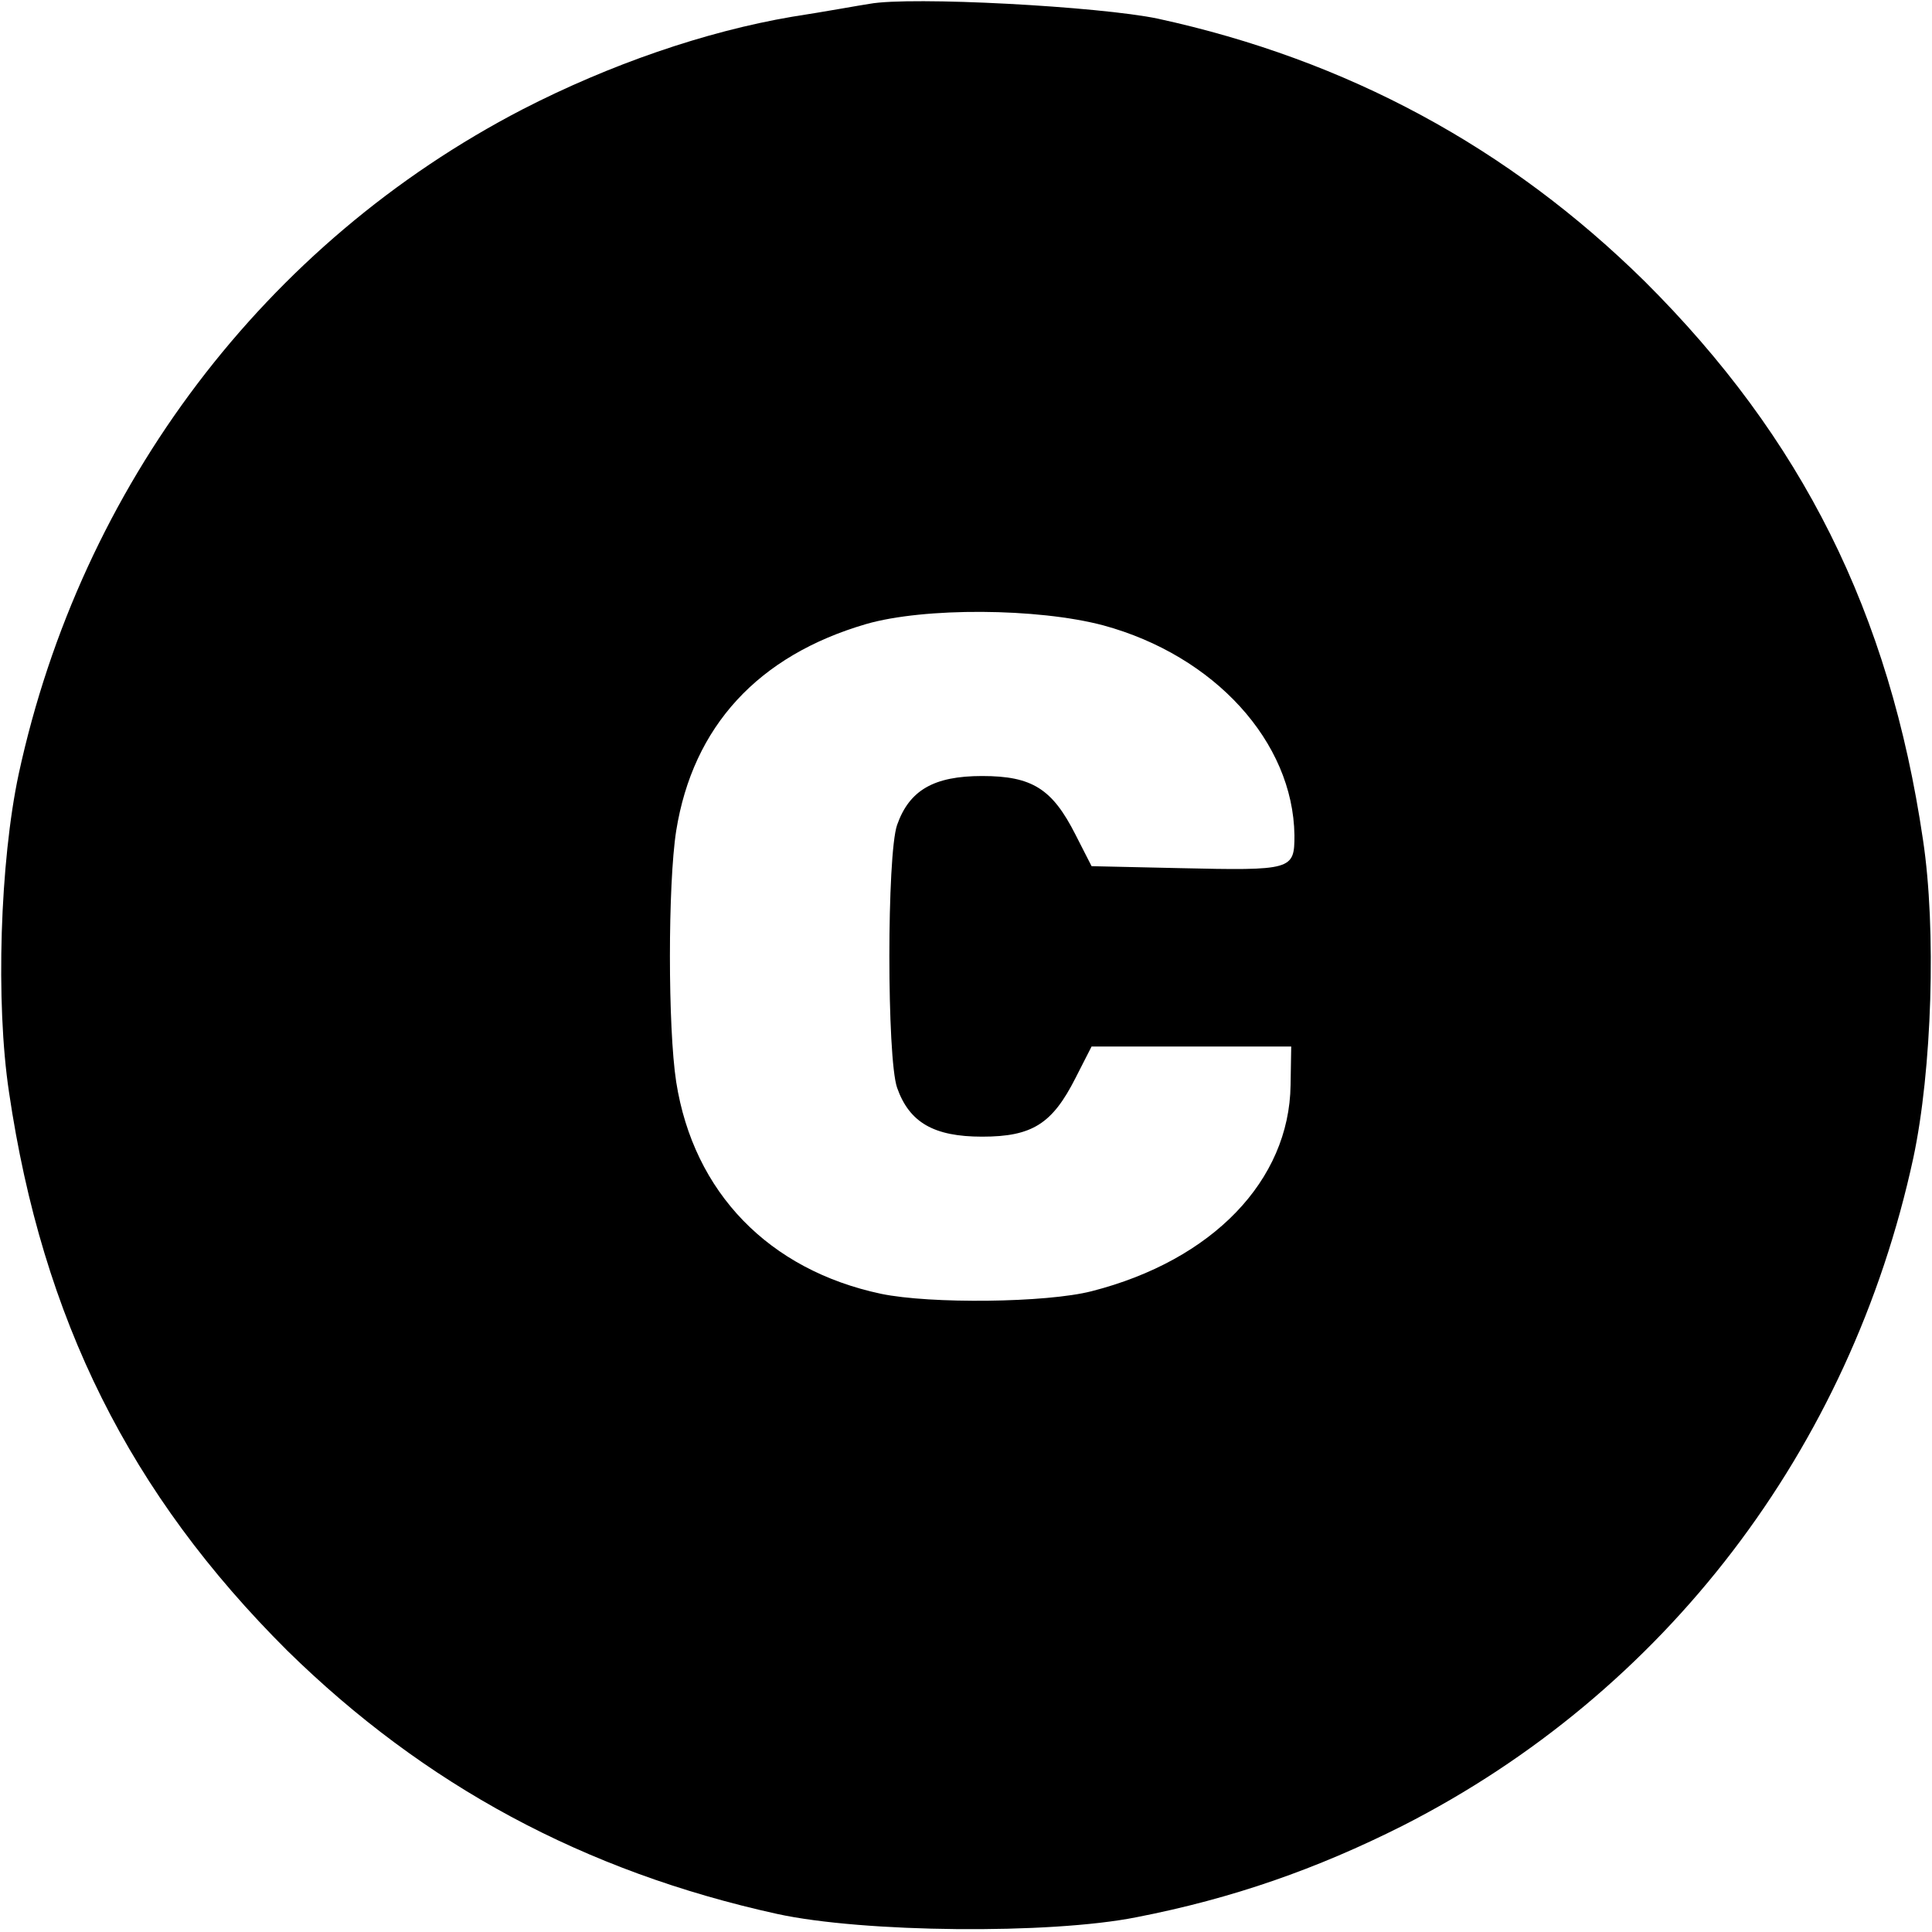
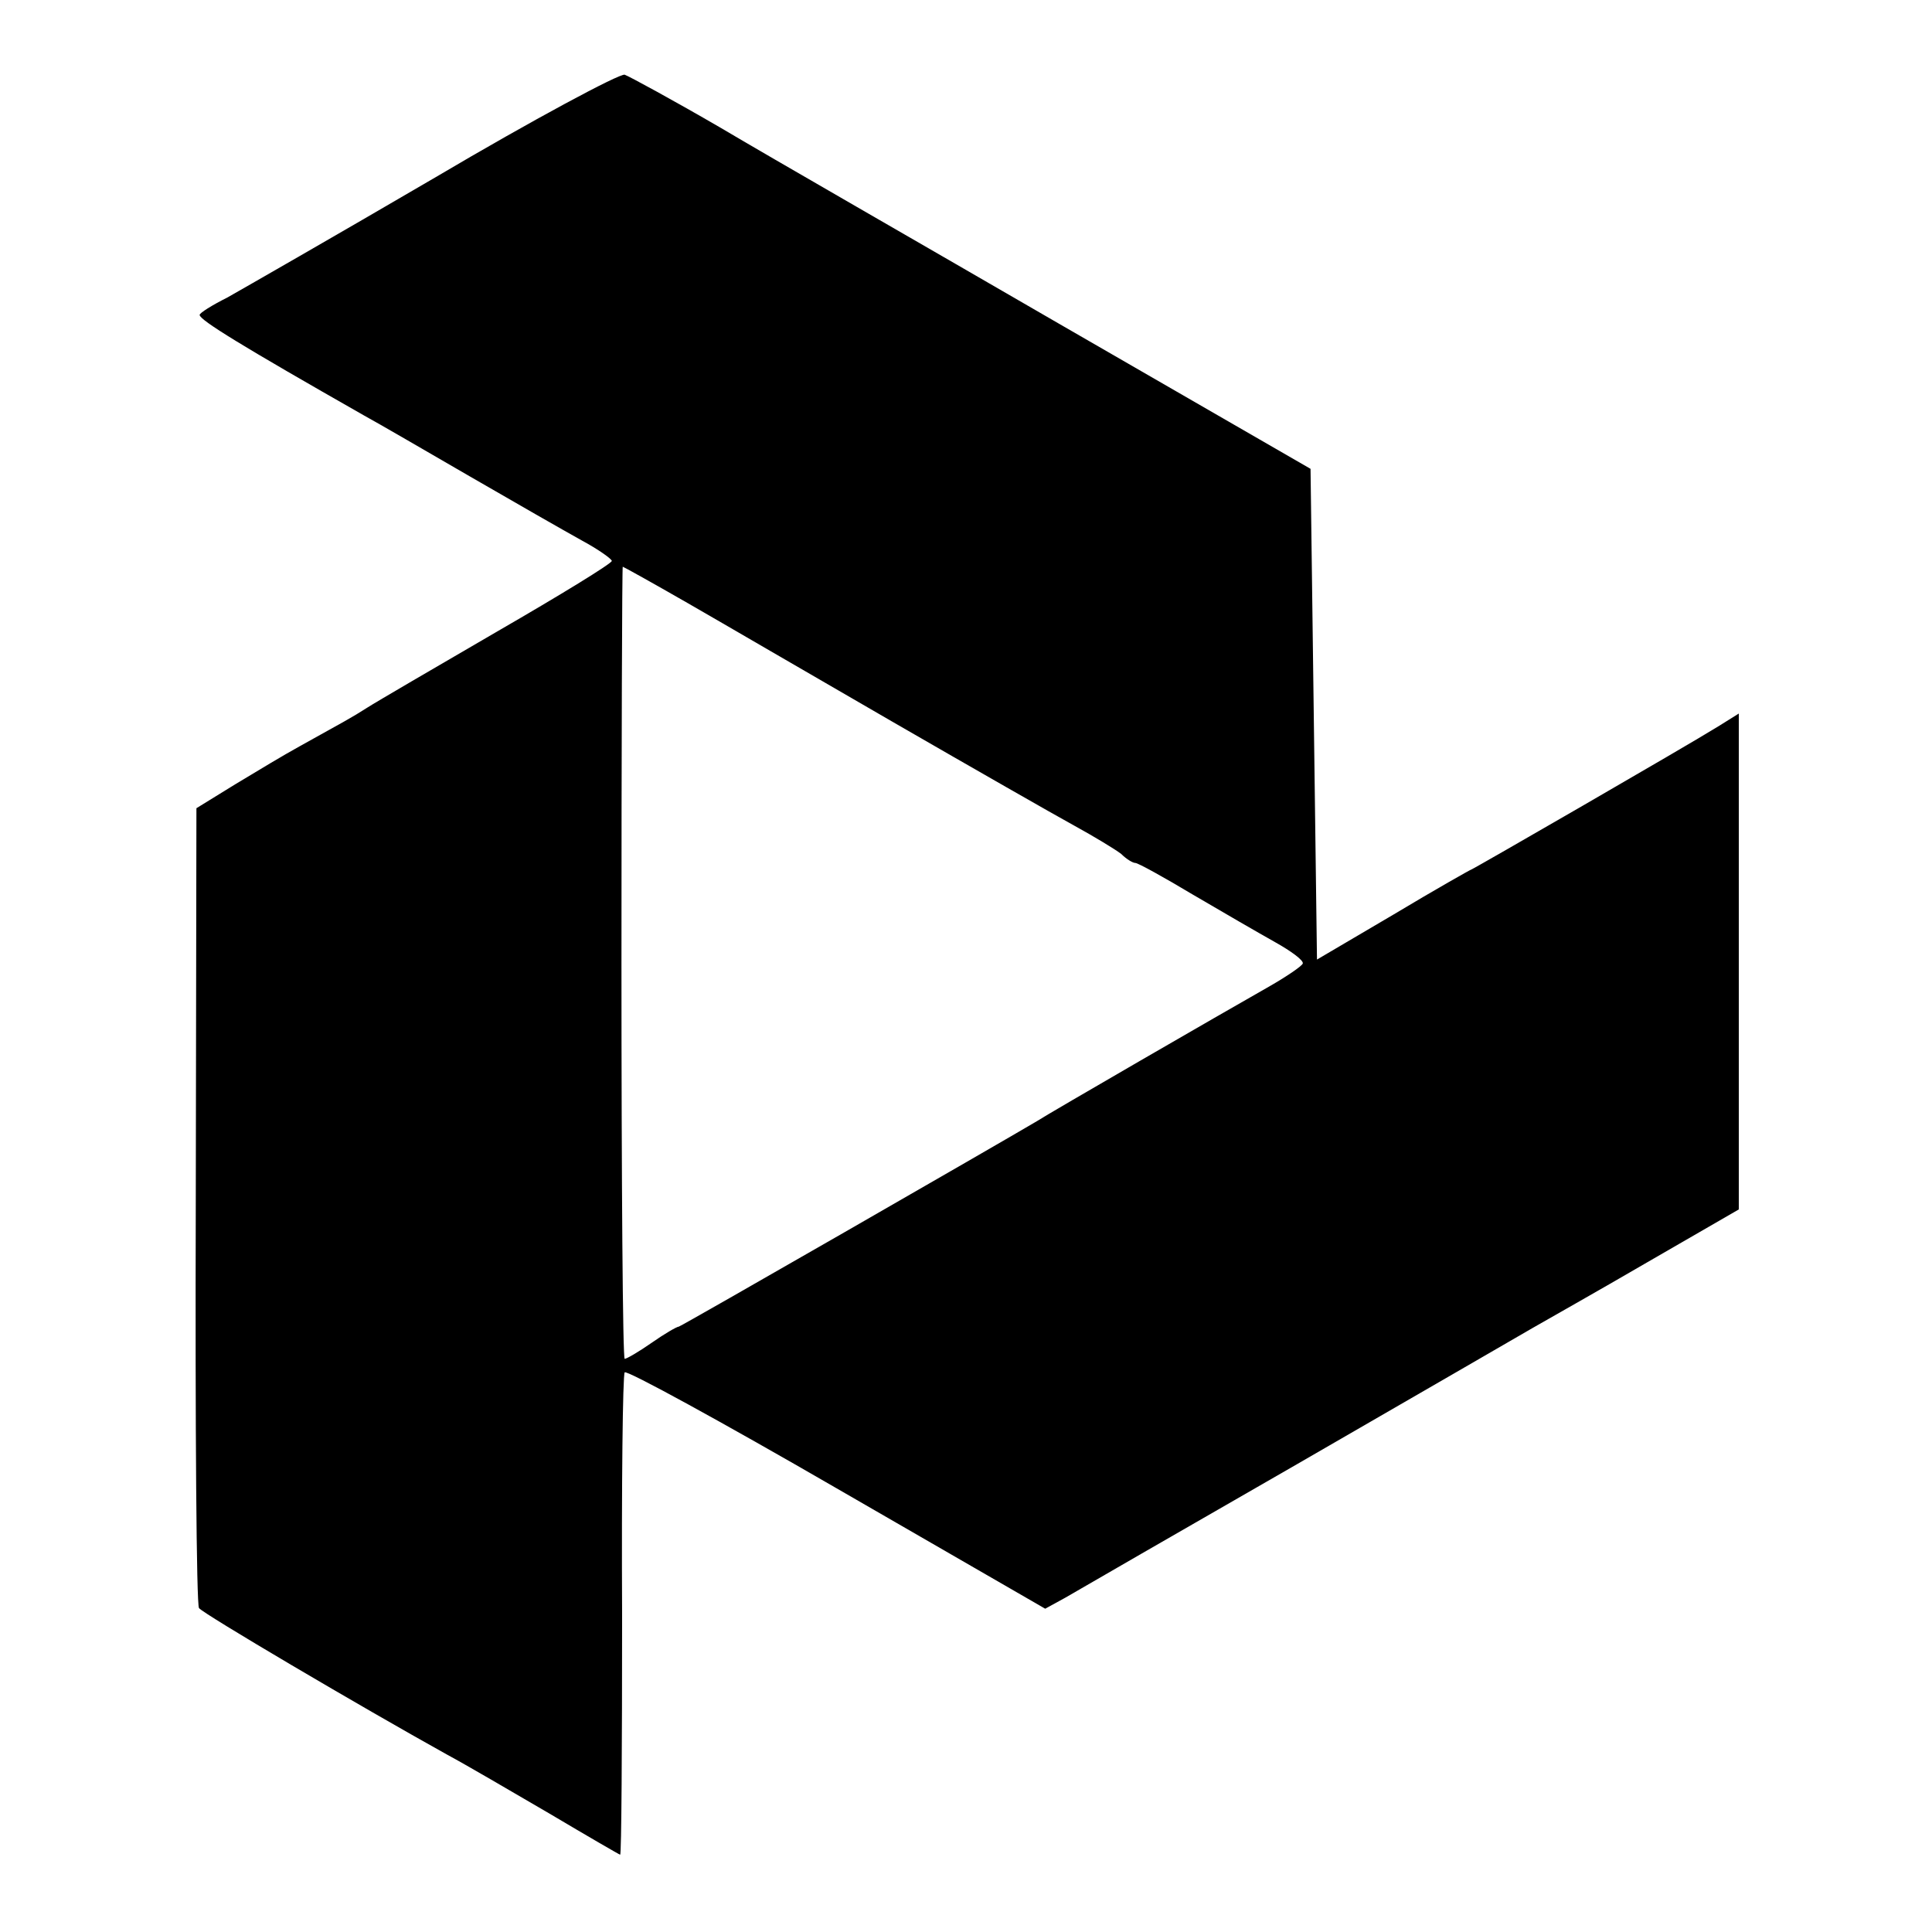
<svg xmlns="http://www.w3.org/2000/svg" version="1.0" width="300pt" height="300pt" viewBox="0 0 300 300" preserveAspectRatio="xMidYMid meet">
  <g transform="translate(0,300) scale(0.1,-0.1)" fill="#000000" stroke="none">
-     <path d="M1350 2994 c-14 -2 -68 -12 -120 -20 -135 -23 -283 -74 -419 -144 -399 -207 -685 -584 -782 -1032 -29 -136 -36 -355 -15 -494 52 -353 188 -624 432 -867 213 -209 461 -343 761 -409 133 -29 423 -32 558 -5 149 29 280 75 413 142 407 207 695 584 793 1037 29 136 36 355 15 494 -52 353 -188 624 -432 867 -211 208 -462 344 -756 408 -90 19 -384 35 -448 23z m363 -965 c173 -47 295 -181 297 -326 0 -54 -3 -55 -180 -51 l-135 3 -25 49 c-36 71 -67 91 -145 91 -75 0 -113 -22 -132 -76 -16 -46 -16 -362 0 -408 19 -54 57 -76 132 -76 78 0 109 20 145 91 l25 49 155 0 155 0 -1 -60 c-2 -148 -121 -272 -309 -320 -70 -18 -250 -20 -327 -4 -174 37 -291 157 -318 329 -13 84 -13 307 0 390 26 162 127 272 295 321 90 26 266 25 368 -2z" />
+     <path d="M675 2724 c-154 -90 -299 -173 -322 -186 -24 -12 -43 -24 -43 -27 0 -8 67 -49 255 -156 22 -12 96 -55 165 -95 69 -40 146 -84 173 -99 26 -14 47 -29 47 -32 0 -4 -80 -53 -177 -109 -98 -57 -189 -110 -203 -119 -25 -16 -35 -21 -105 -60 -22 -12 -67 -39 -100 -59 l-60 -37 -1 -617 c-1 -339 1 -620 5 -625 5 -8 251 -153 386 -228 28 -15 98 -56 158 -91 59 -35 109 -64 110 -64 2 0 3 167 3 371 -1 204 1 374 4 378 3 4 151 -77 329 -180 l324 -187 31 17 c17 10 180 104 361 208 182 105 346 200 365 211 19 11 99 56 178 102 l142 82 0 385 0 385 -32 -20 c-50 -31 -381 -222 -383 -222 -1 0 -56 -31 -121 -70 l-119 -70 -5 381 -5 381 -390 225 c-214 124 -451 260 -525 304 -74 43 -142 80 -150 83 -8 2 -141 -69 -295 -160z m392 -660 c54 -31 198 -115 321 -186 123 -71 249 -143 280 -160 31 -17 64 -37 73 -44 8 -8 18 -14 22 -14 4 0 44 -22 89 -49 46 -27 103 -60 128 -74 25 -14 44 -28 43 -33 -1 -4 -26 -21 -56 -38 -67 -38 -337 -194 -357 -207 -59 -35 -553 -319 -556 -319 -3 0 -22 -11 -42 -25 -20 -14 -39 -25 -42 -25 -3 0 -5 277 -5 615 0 338 1 615 2 615 1 0 46 -25 100 -56z" />
  </g>
</svg>
